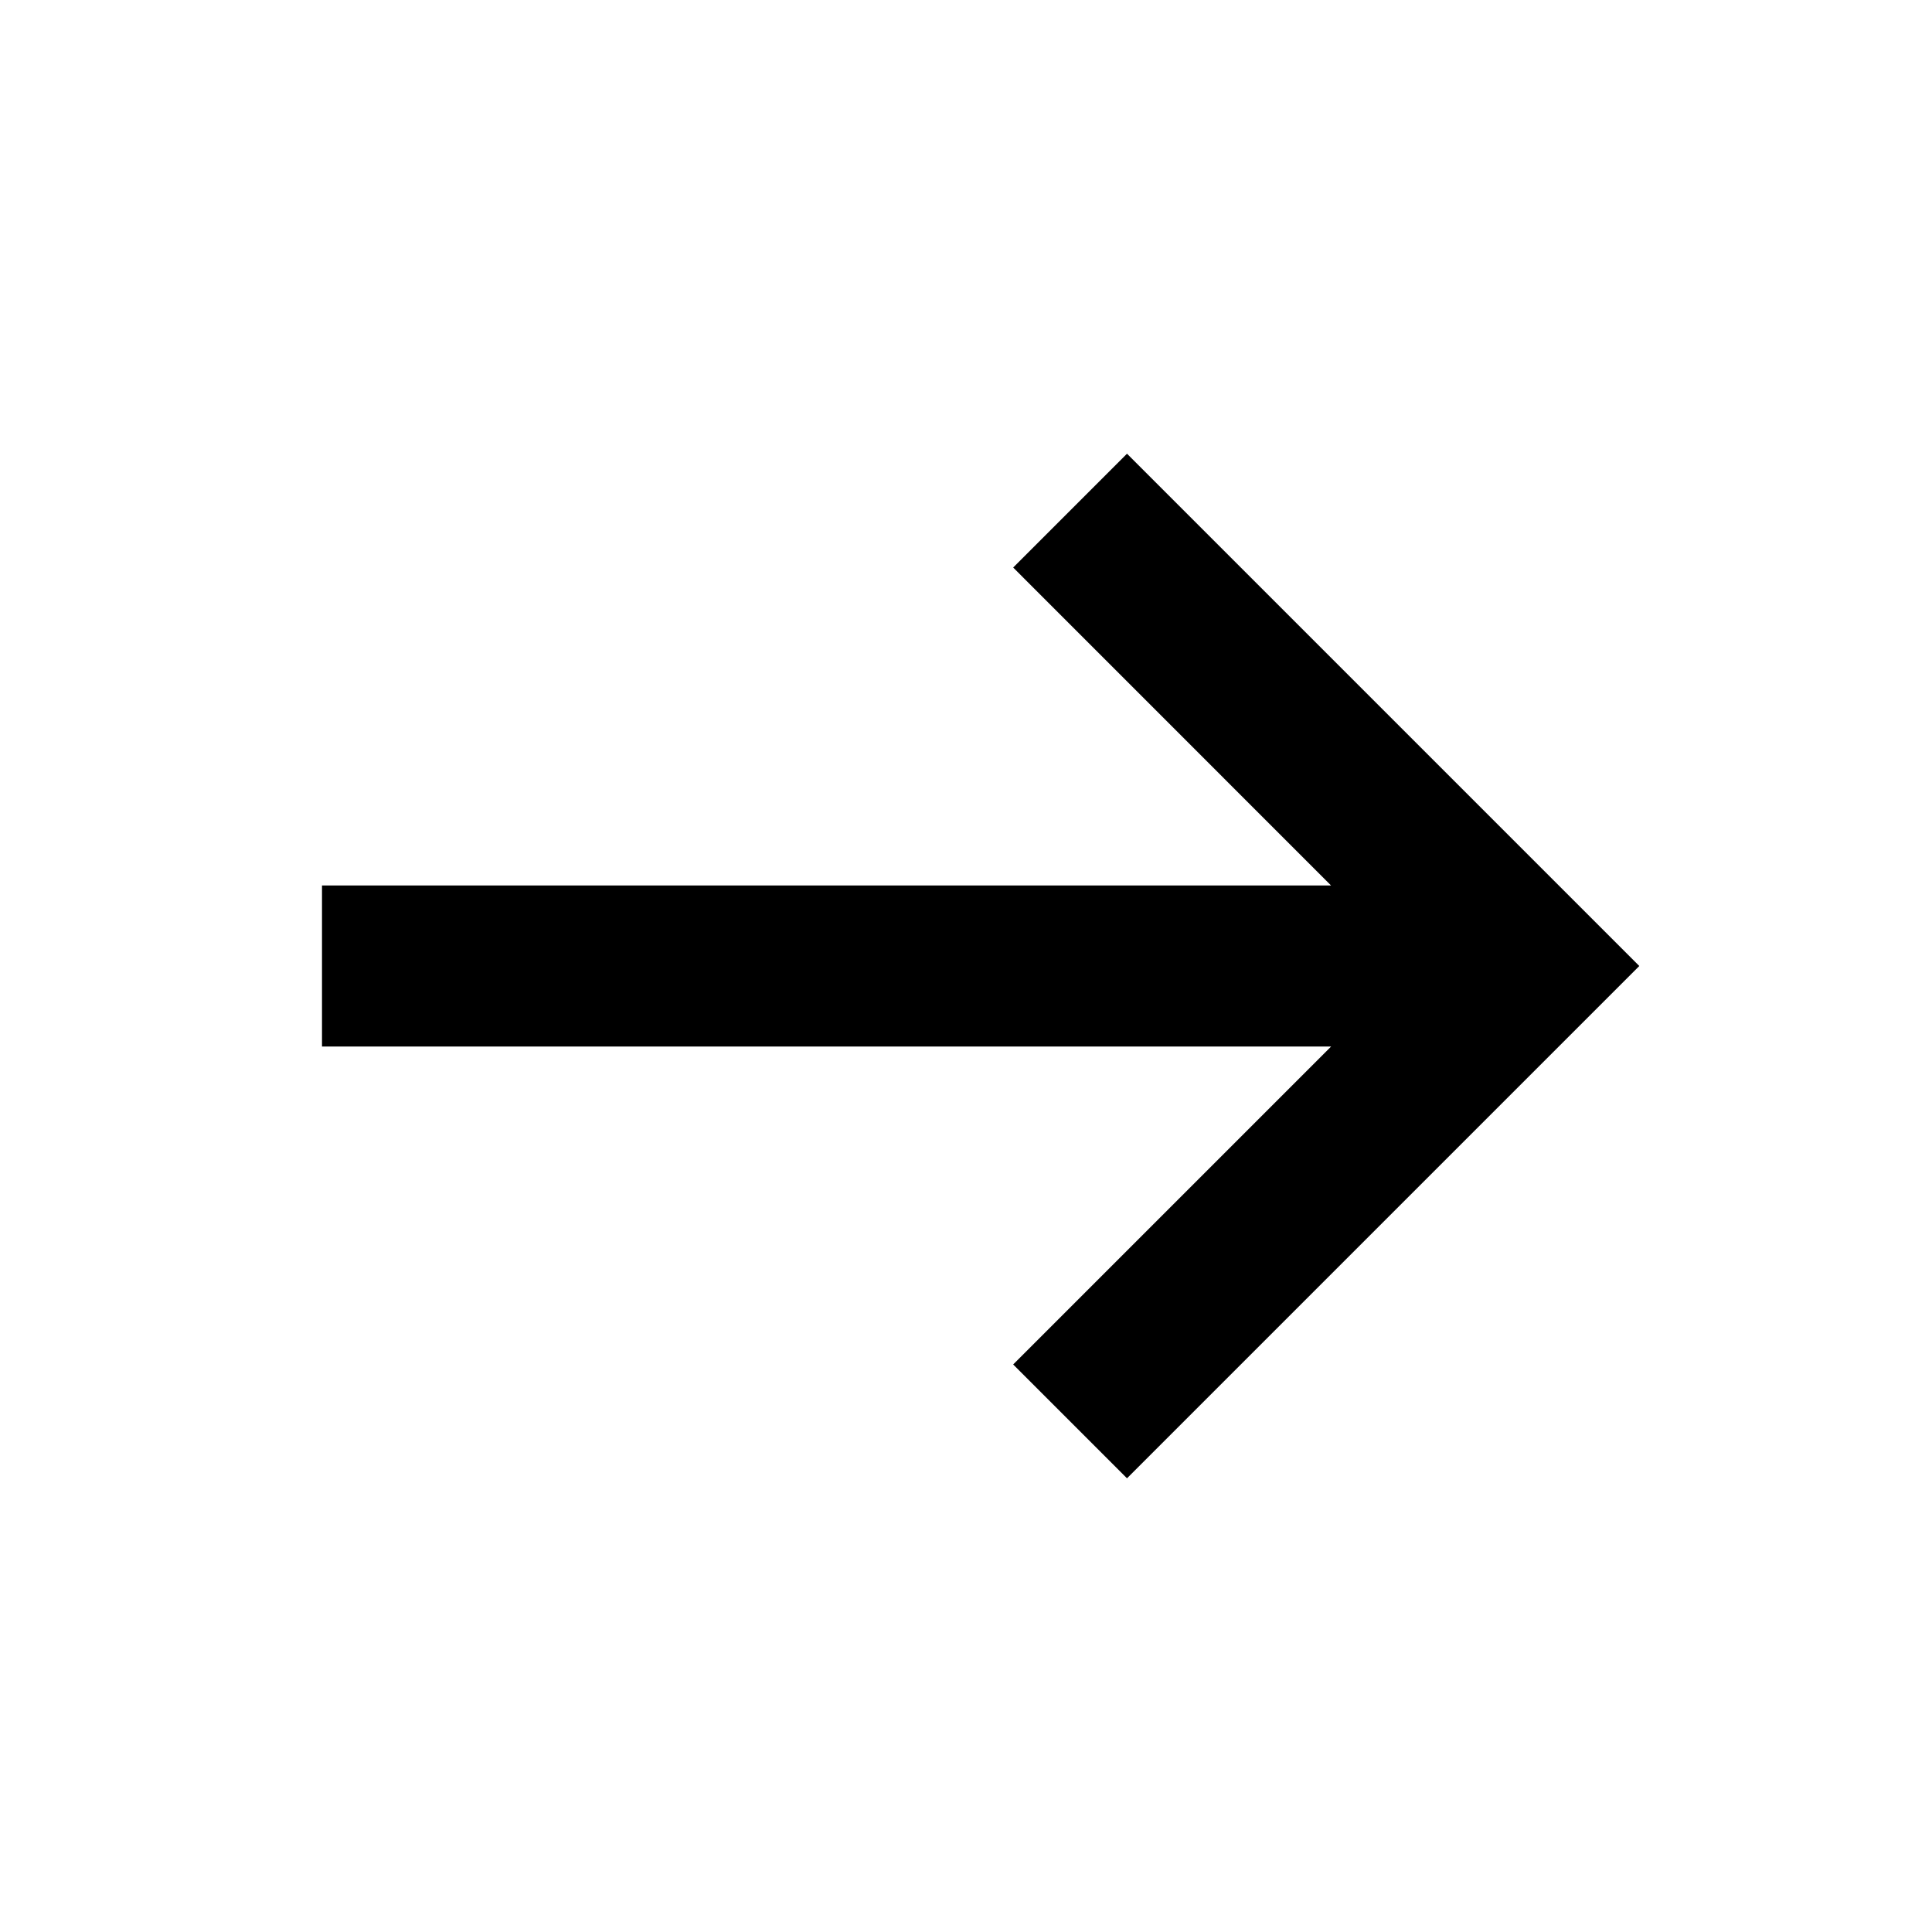
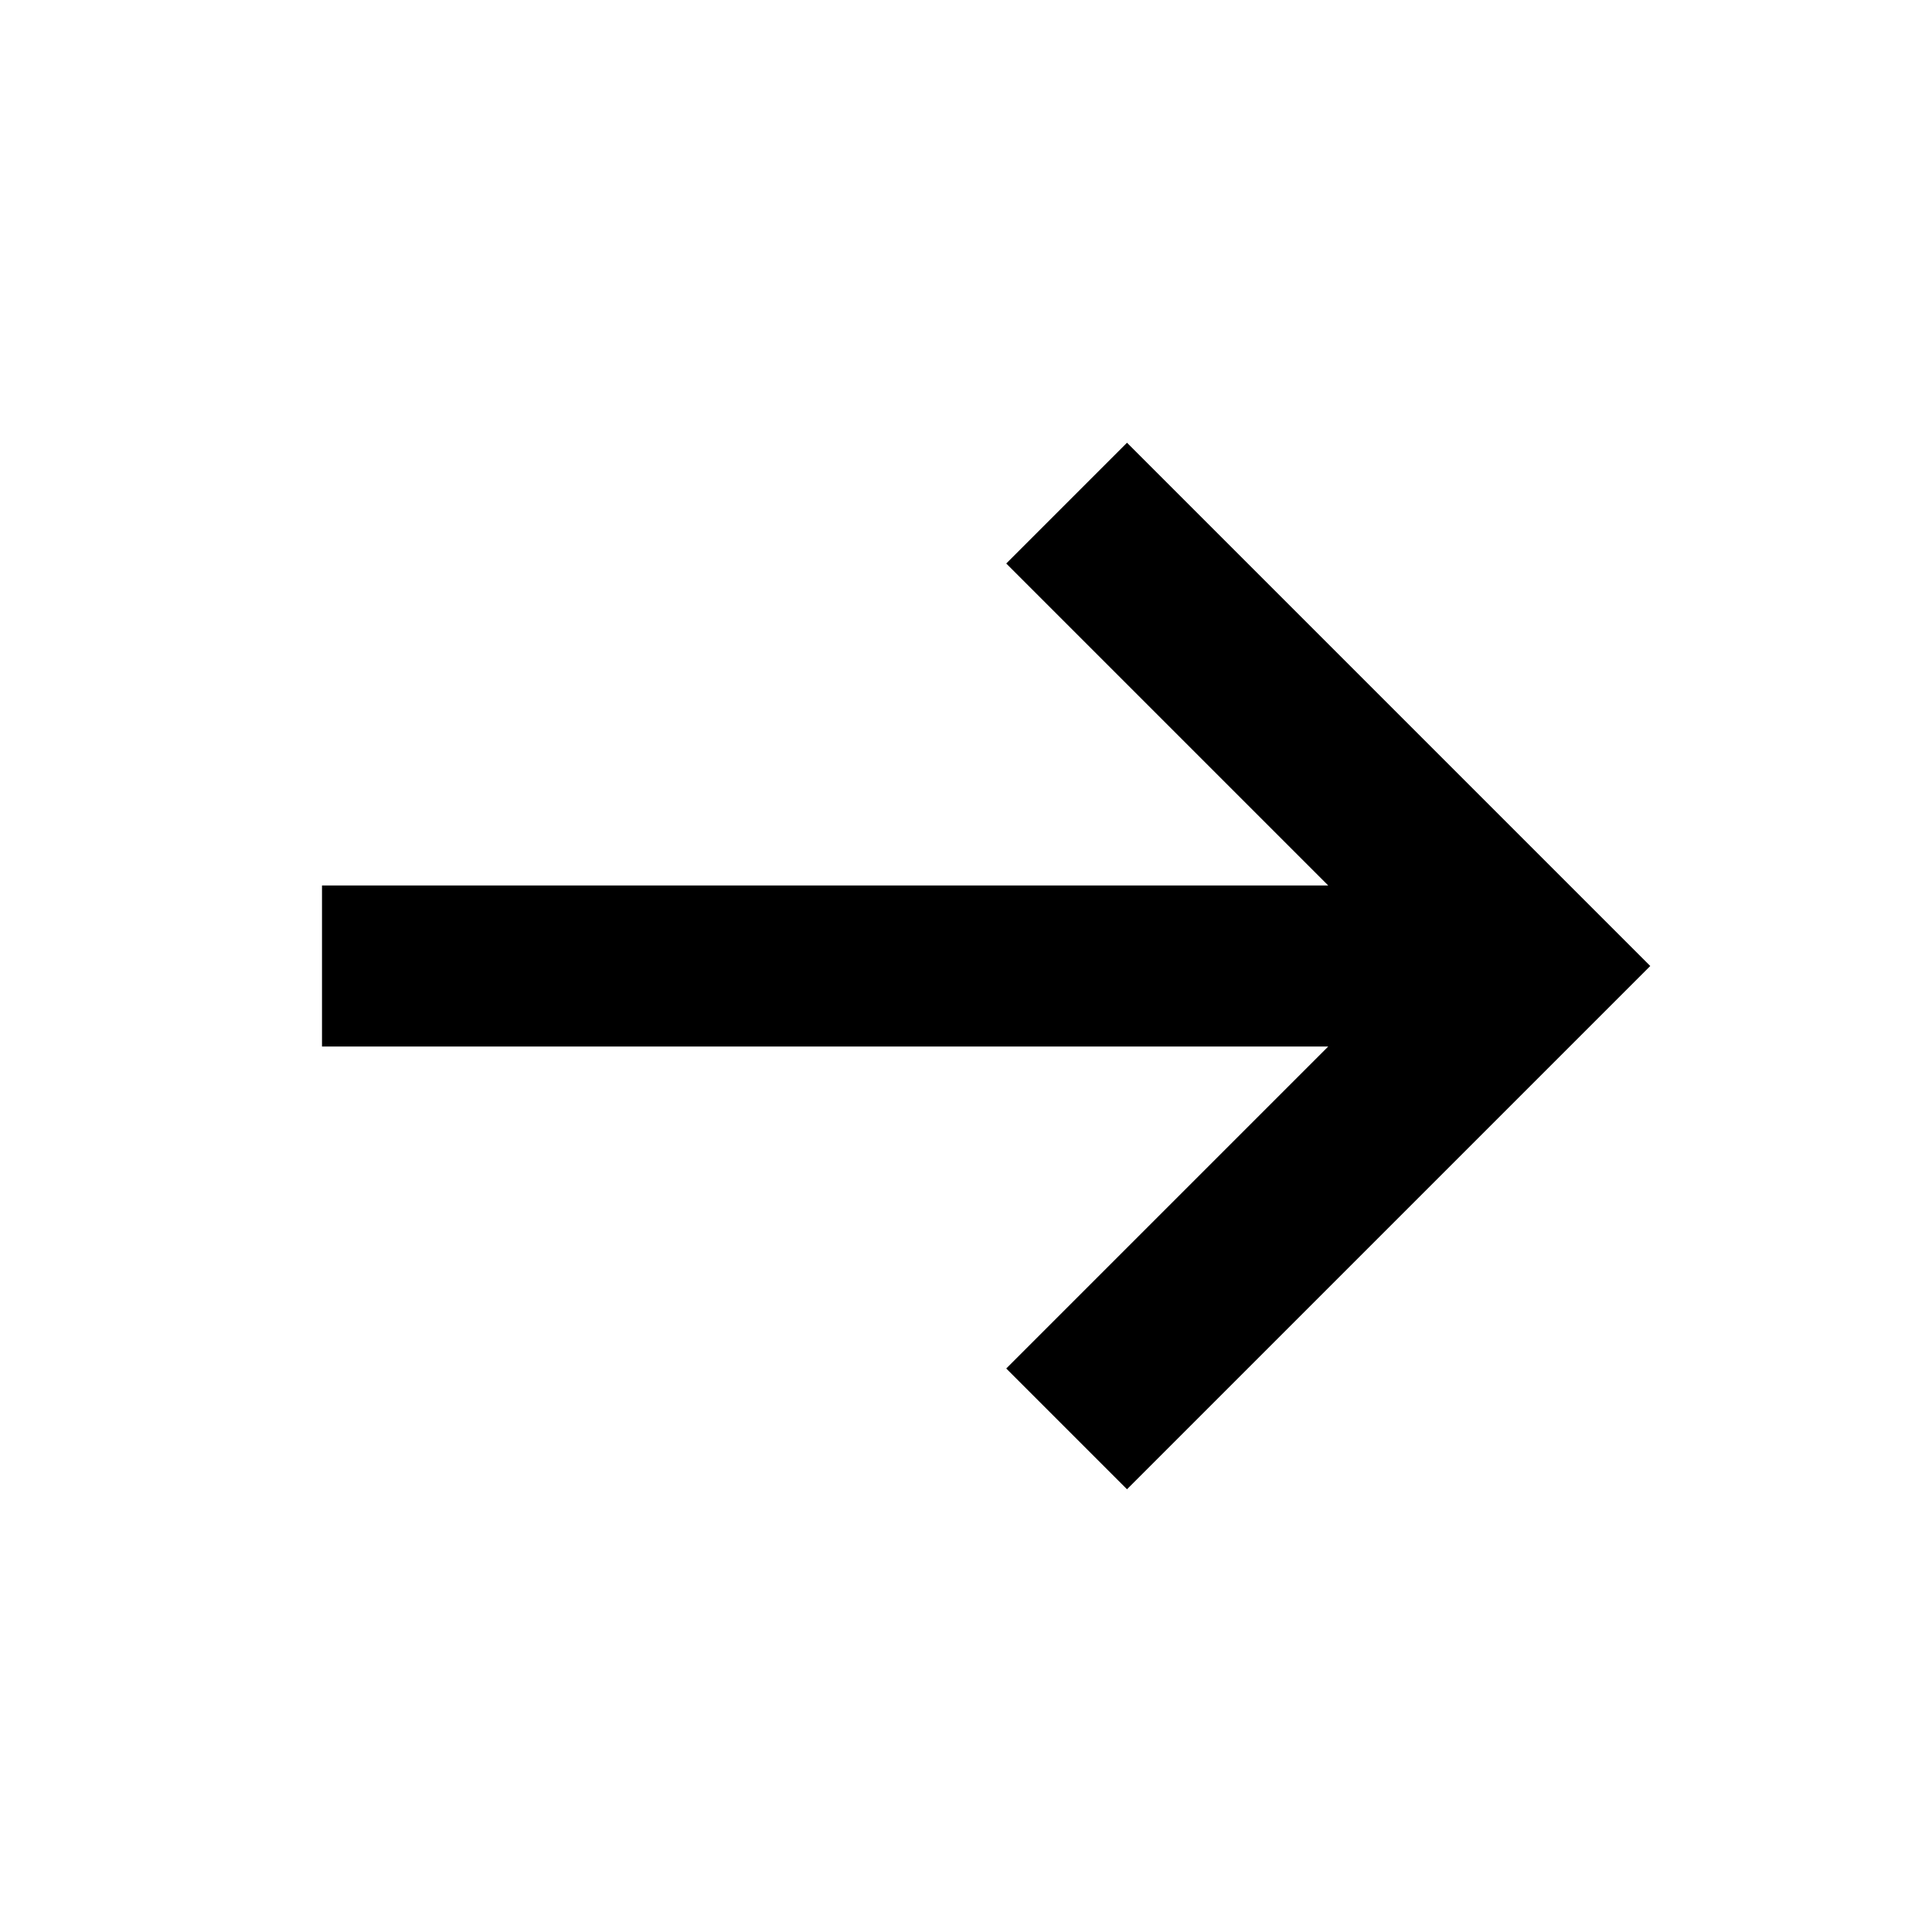
- <svg xmlns="http://www.w3.org/2000/svg" viewBox="0 0 24 24" role="img">
+ <svg xmlns="http://www.w3.org/2000/svg" role="img" viewBox="0 0 24 24">
  <g fill="none" fill-rule="evenodd">
-     <path d="M0 0h24v24H0z" />
-     <path fill="currentColor" d="M12.586 7.05L14 5.636 20.364 12 14 18.364l-1.414-1.414 3.95-3.95H4v-2h12.535z" />
+     <rect width="24" height="24" />
+     <polygon fill="currentColor" points="10.5 5.5 12 7 8 11 20.5 11 20.5 13 8 13 12 17 10.5 18.5 4 12" transform="matrix(-1 0 0 1 24.5 0)" />
  </g>
</svg>
